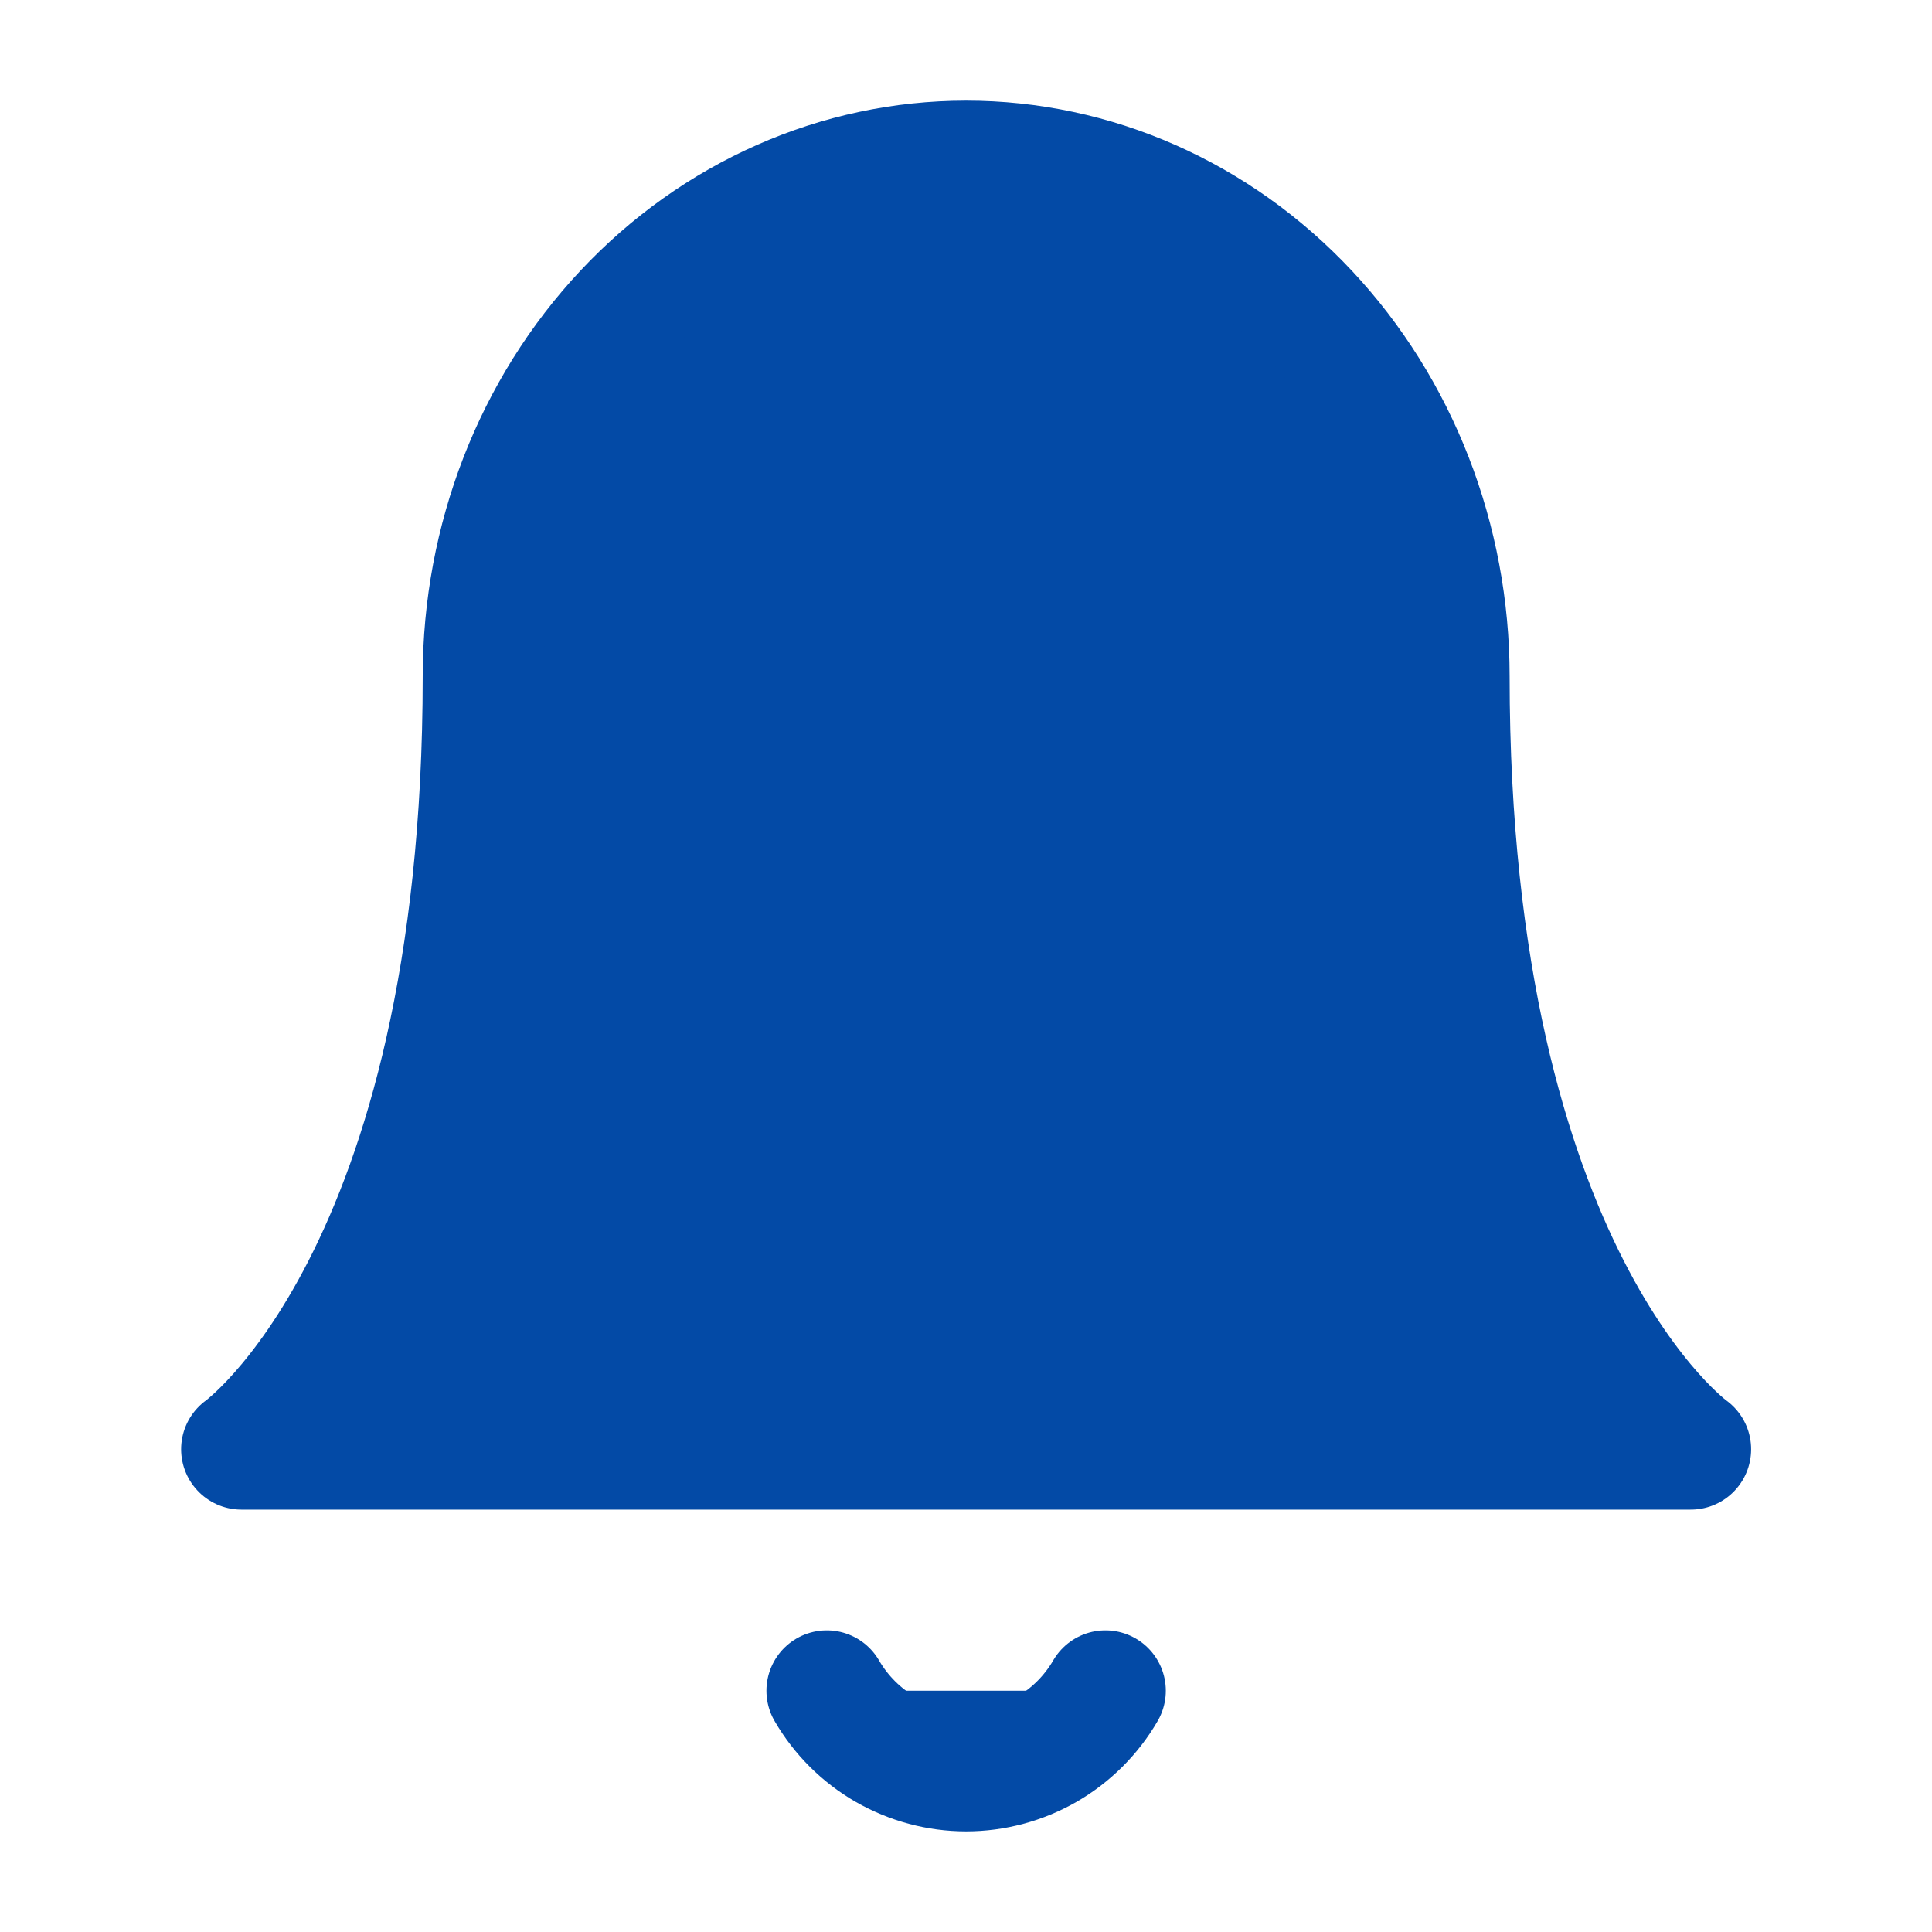
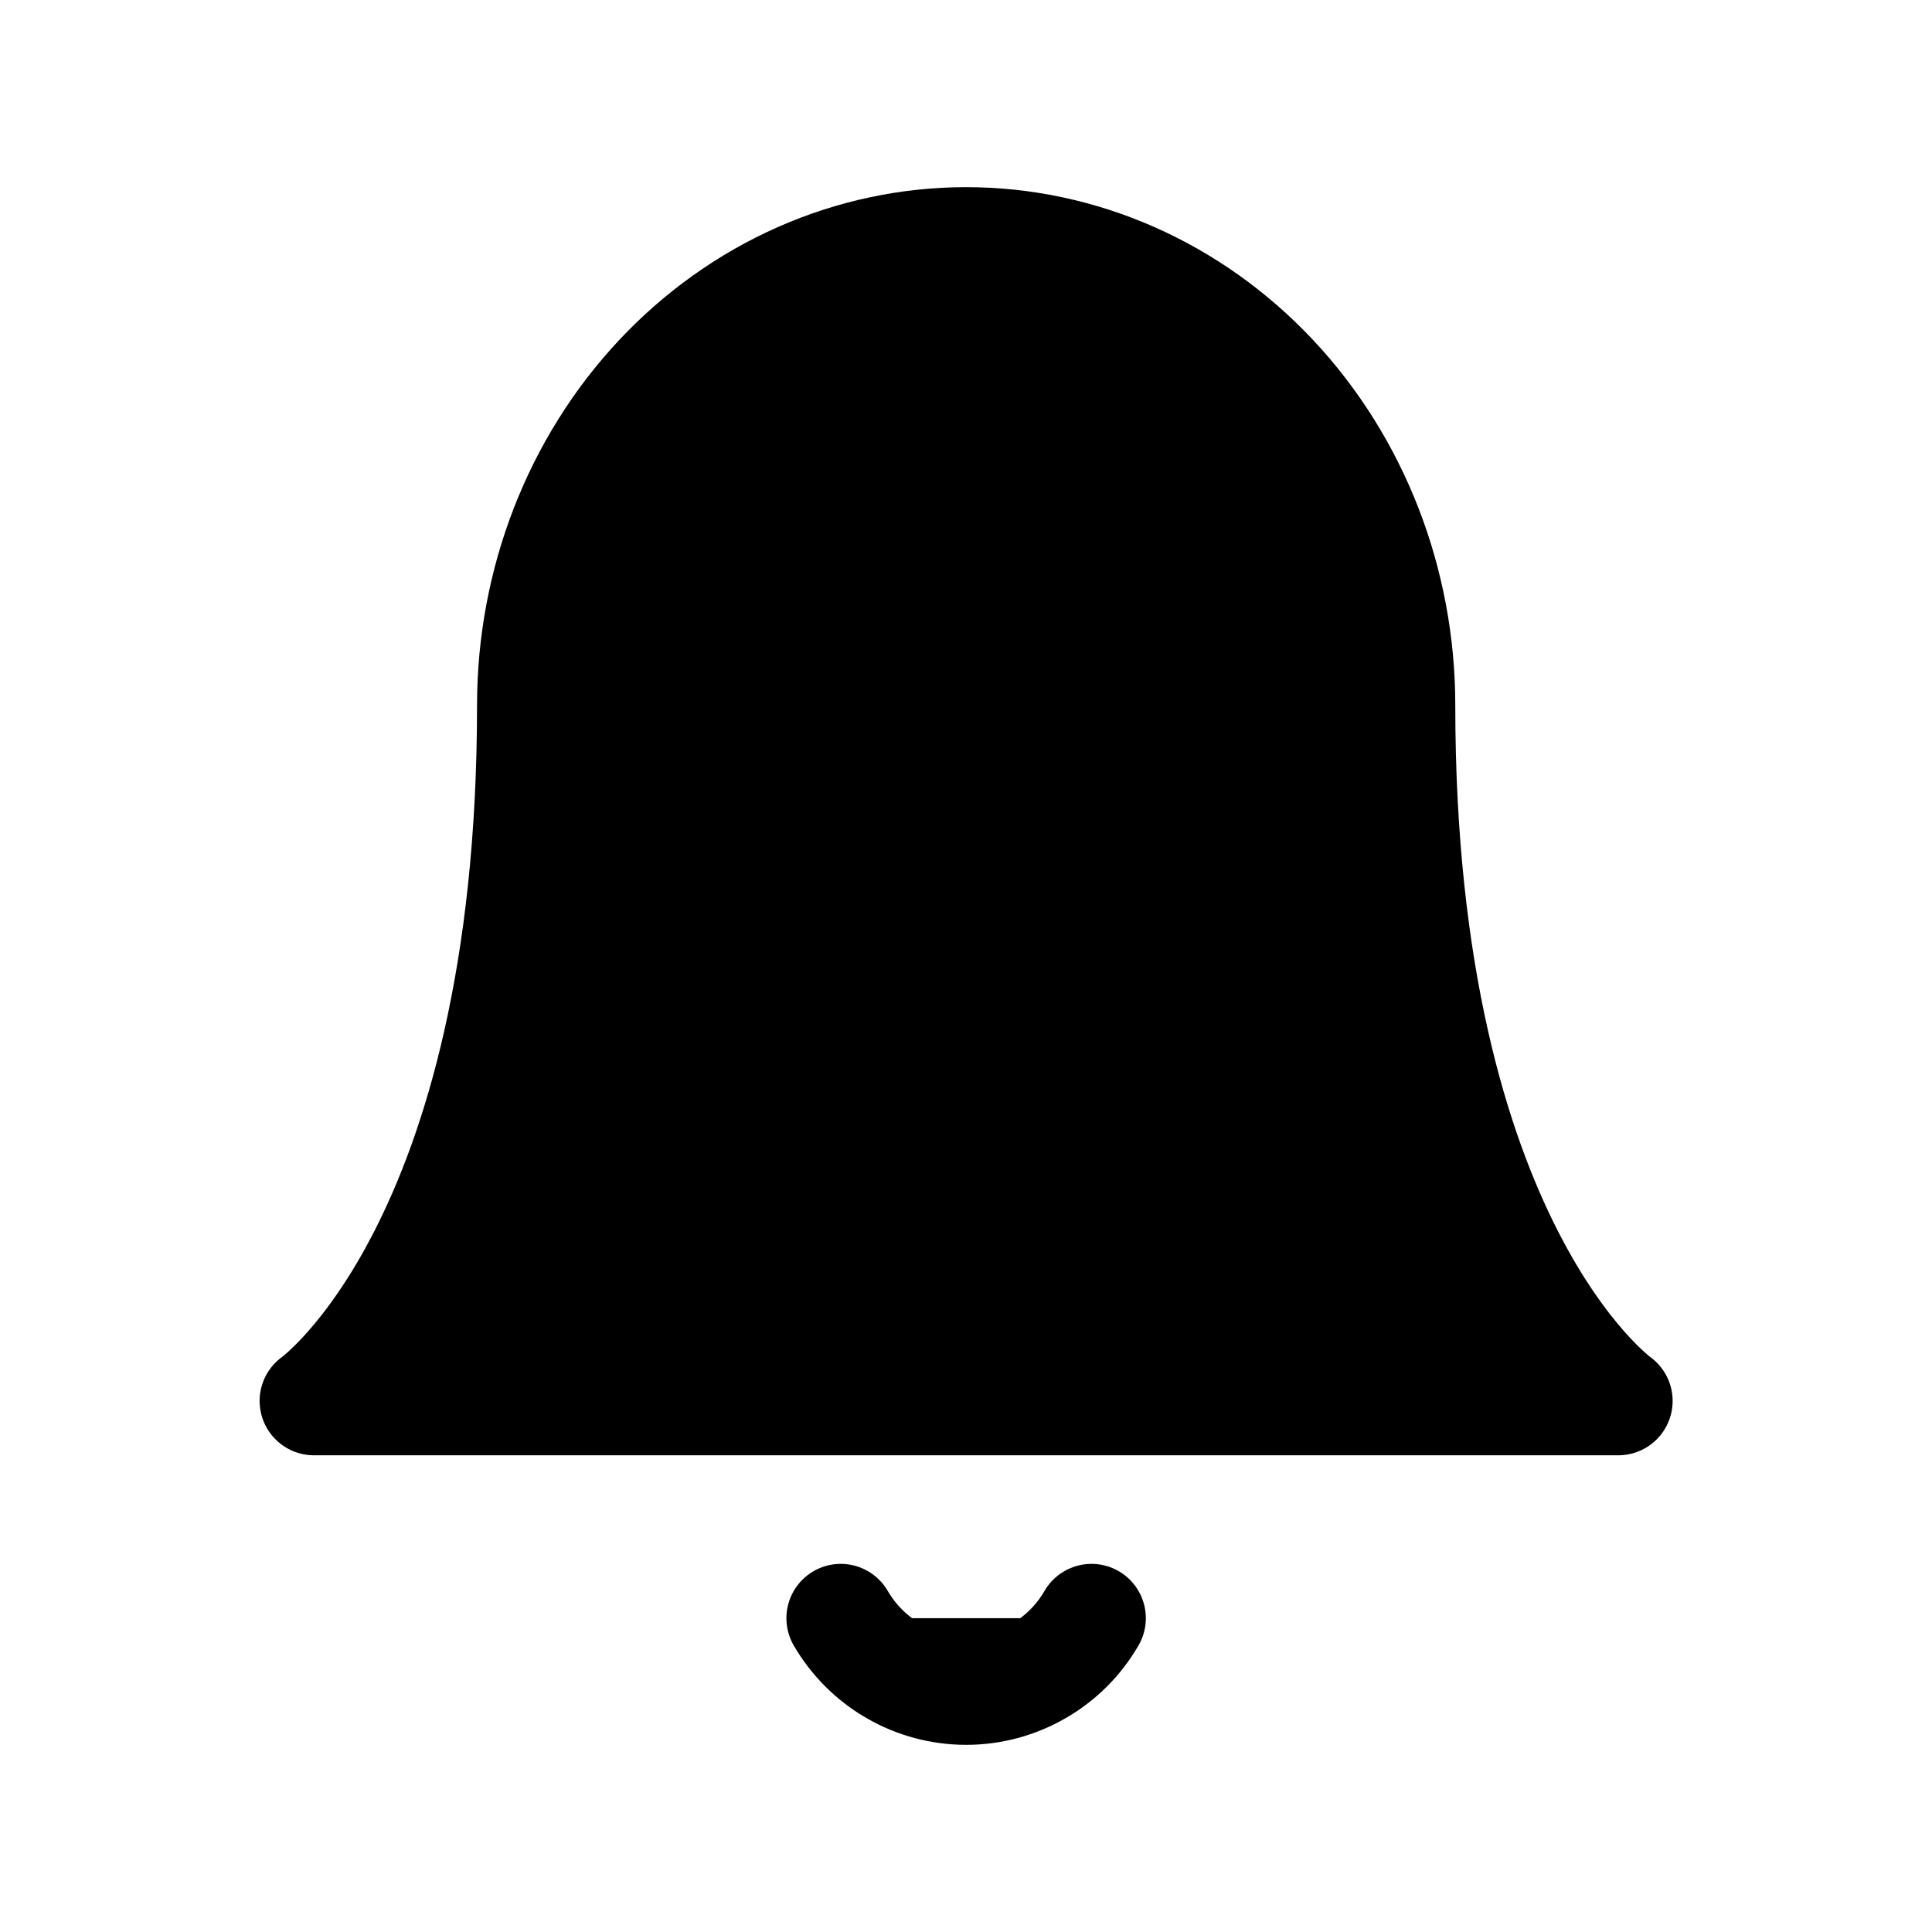
<svg xmlns="http://www.w3.org/2000/svg" width="24" height="24" viewBox="0 0 24 24" fill="none">
-   <path d="M18.003 8.401C18.003 6.703 17.37 5.075 16.245 3.875C15.12 2.674 13.593 2 12.002 2C10.41 2 8.884 2.674 7.758 3.875C6.633 5.075 6.001 6.703 6.001 8.401C6.001 15.869 3 18.003 3 18.003H21.003C21.003 18.003 18.003 15.869 18.003 8.401Z" fill="#034AA6" stroke="#034AA6" stroke-width="1.5" stroke-linecap="round" stroke-linejoin="round" />
-   <path d="M13.732 21.003C13.556 21.306 13.303 21.558 13 21.733C12.696 21.907 12.352 22 12.001 22C11.651 22 11.307 21.907 11.003 21.733C10.699 21.558 10.447 21.306 10.271 21.003" fill="#034AA6" />
-   <path d="M13.732 21.003C13.556 21.306 13.303 21.558 13 21.733C12.696 21.907 12.352 22 12.001 22C11.651 22 11.307 21.907 11.003 21.733C10.699 21.558 10.447 21.306 10.271 21.003" stroke="#034AA6" stroke-width="1.5" stroke-linecap="round" stroke-linejoin="round" />
+   <path d="M17.403 8.761C17.403 7.233 16.834 5.768 15.821 4.687C14.808 3.607 13.434 3 12.002 3C10.569 3 9.196 3.607 8.183 4.687C7.17 5.768 6.601 7.233 6.601 8.761C6.601 15.482 3.9 17.403 3.9 17.403H20.103C20.103 17.403 17.403 15.482 17.403 8.761Z" fill="black" stroke="black" stroke-width="1.35" stroke-linecap="round" stroke-linejoin="round" />
+   <path d="M13.559 20.102C13.401 20.375 13.174 20.602 12.9 20.759C12.627 20.917 12.317 21 12.002 21C11.686 21 11.376 20.917 11.103 20.759C10.83 20.602 10.603 20.375 10.444 20.102" fill="black" />
+   <path d="M13.559 20.102C13.401 20.375 13.174 20.602 12.9 20.759C12.627 20.917 12.317 21 12.002 21C11.686 21 11.376 20.917 11.103 20.759C10.83 20.602 10.603 20.375 10.444 20.102" stroke="black" stroke-width="1.35" stroke-linecap="round" stroke-linejoin="round" />
</svg>
